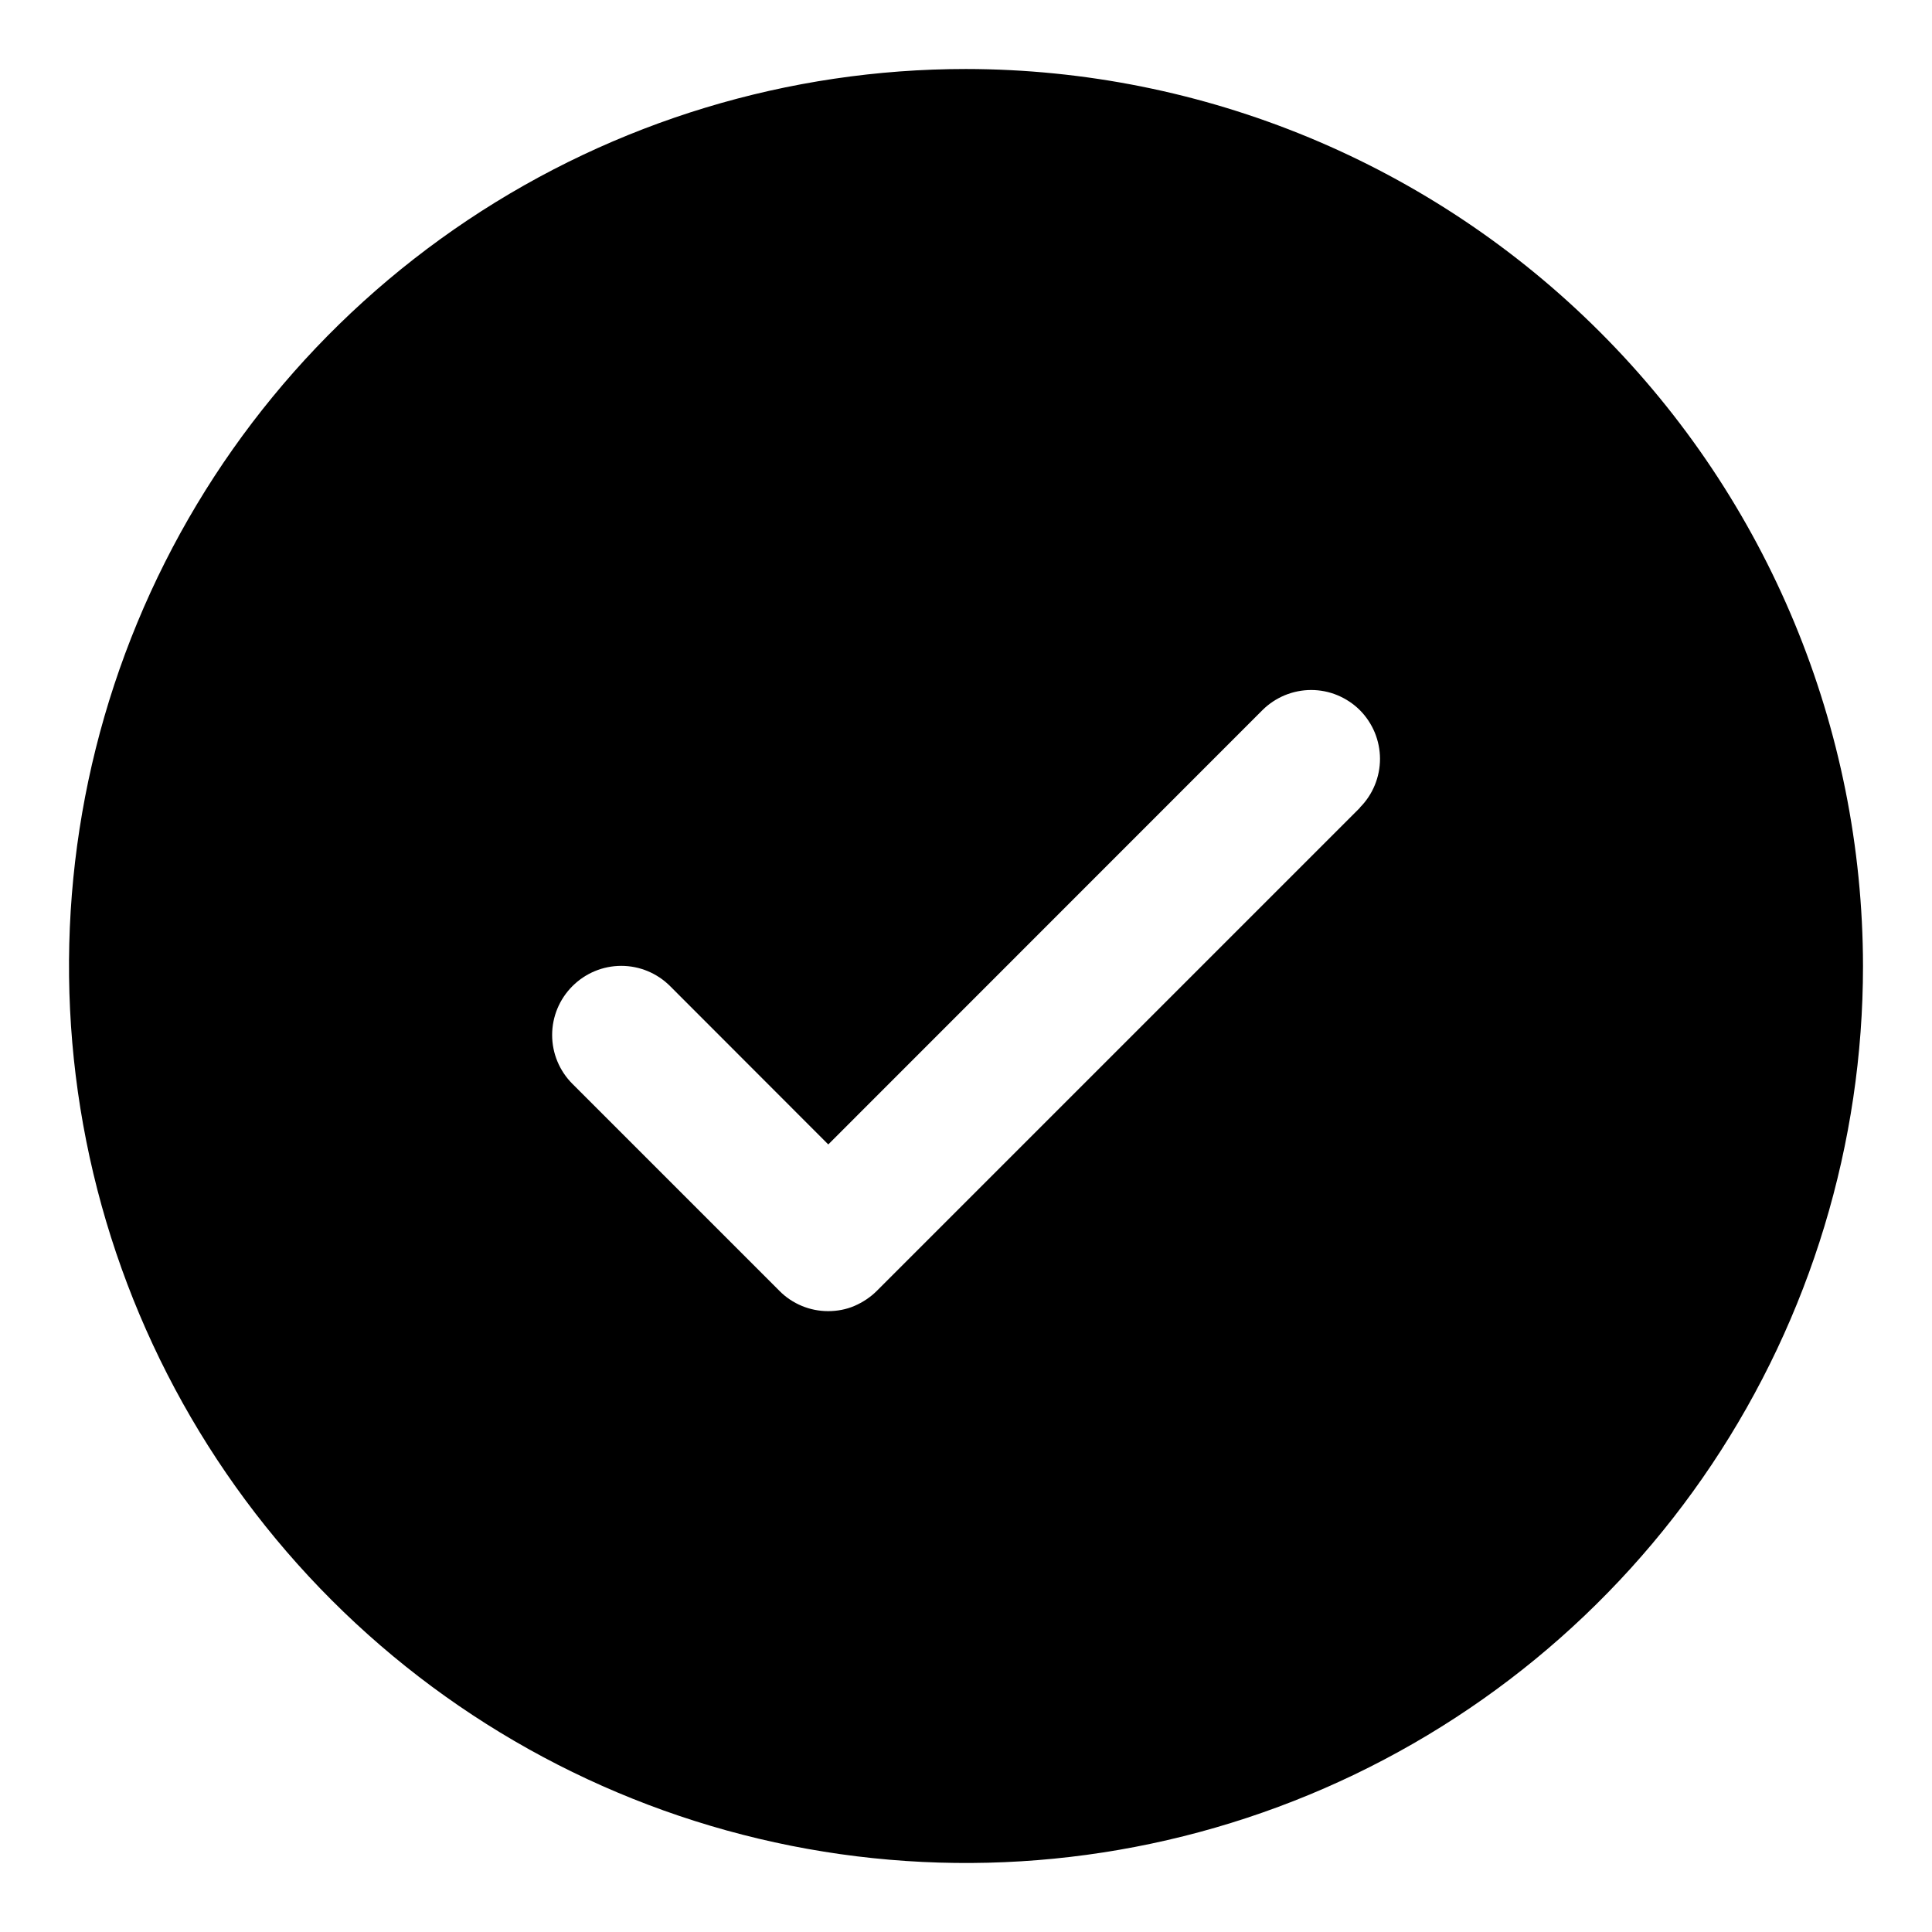
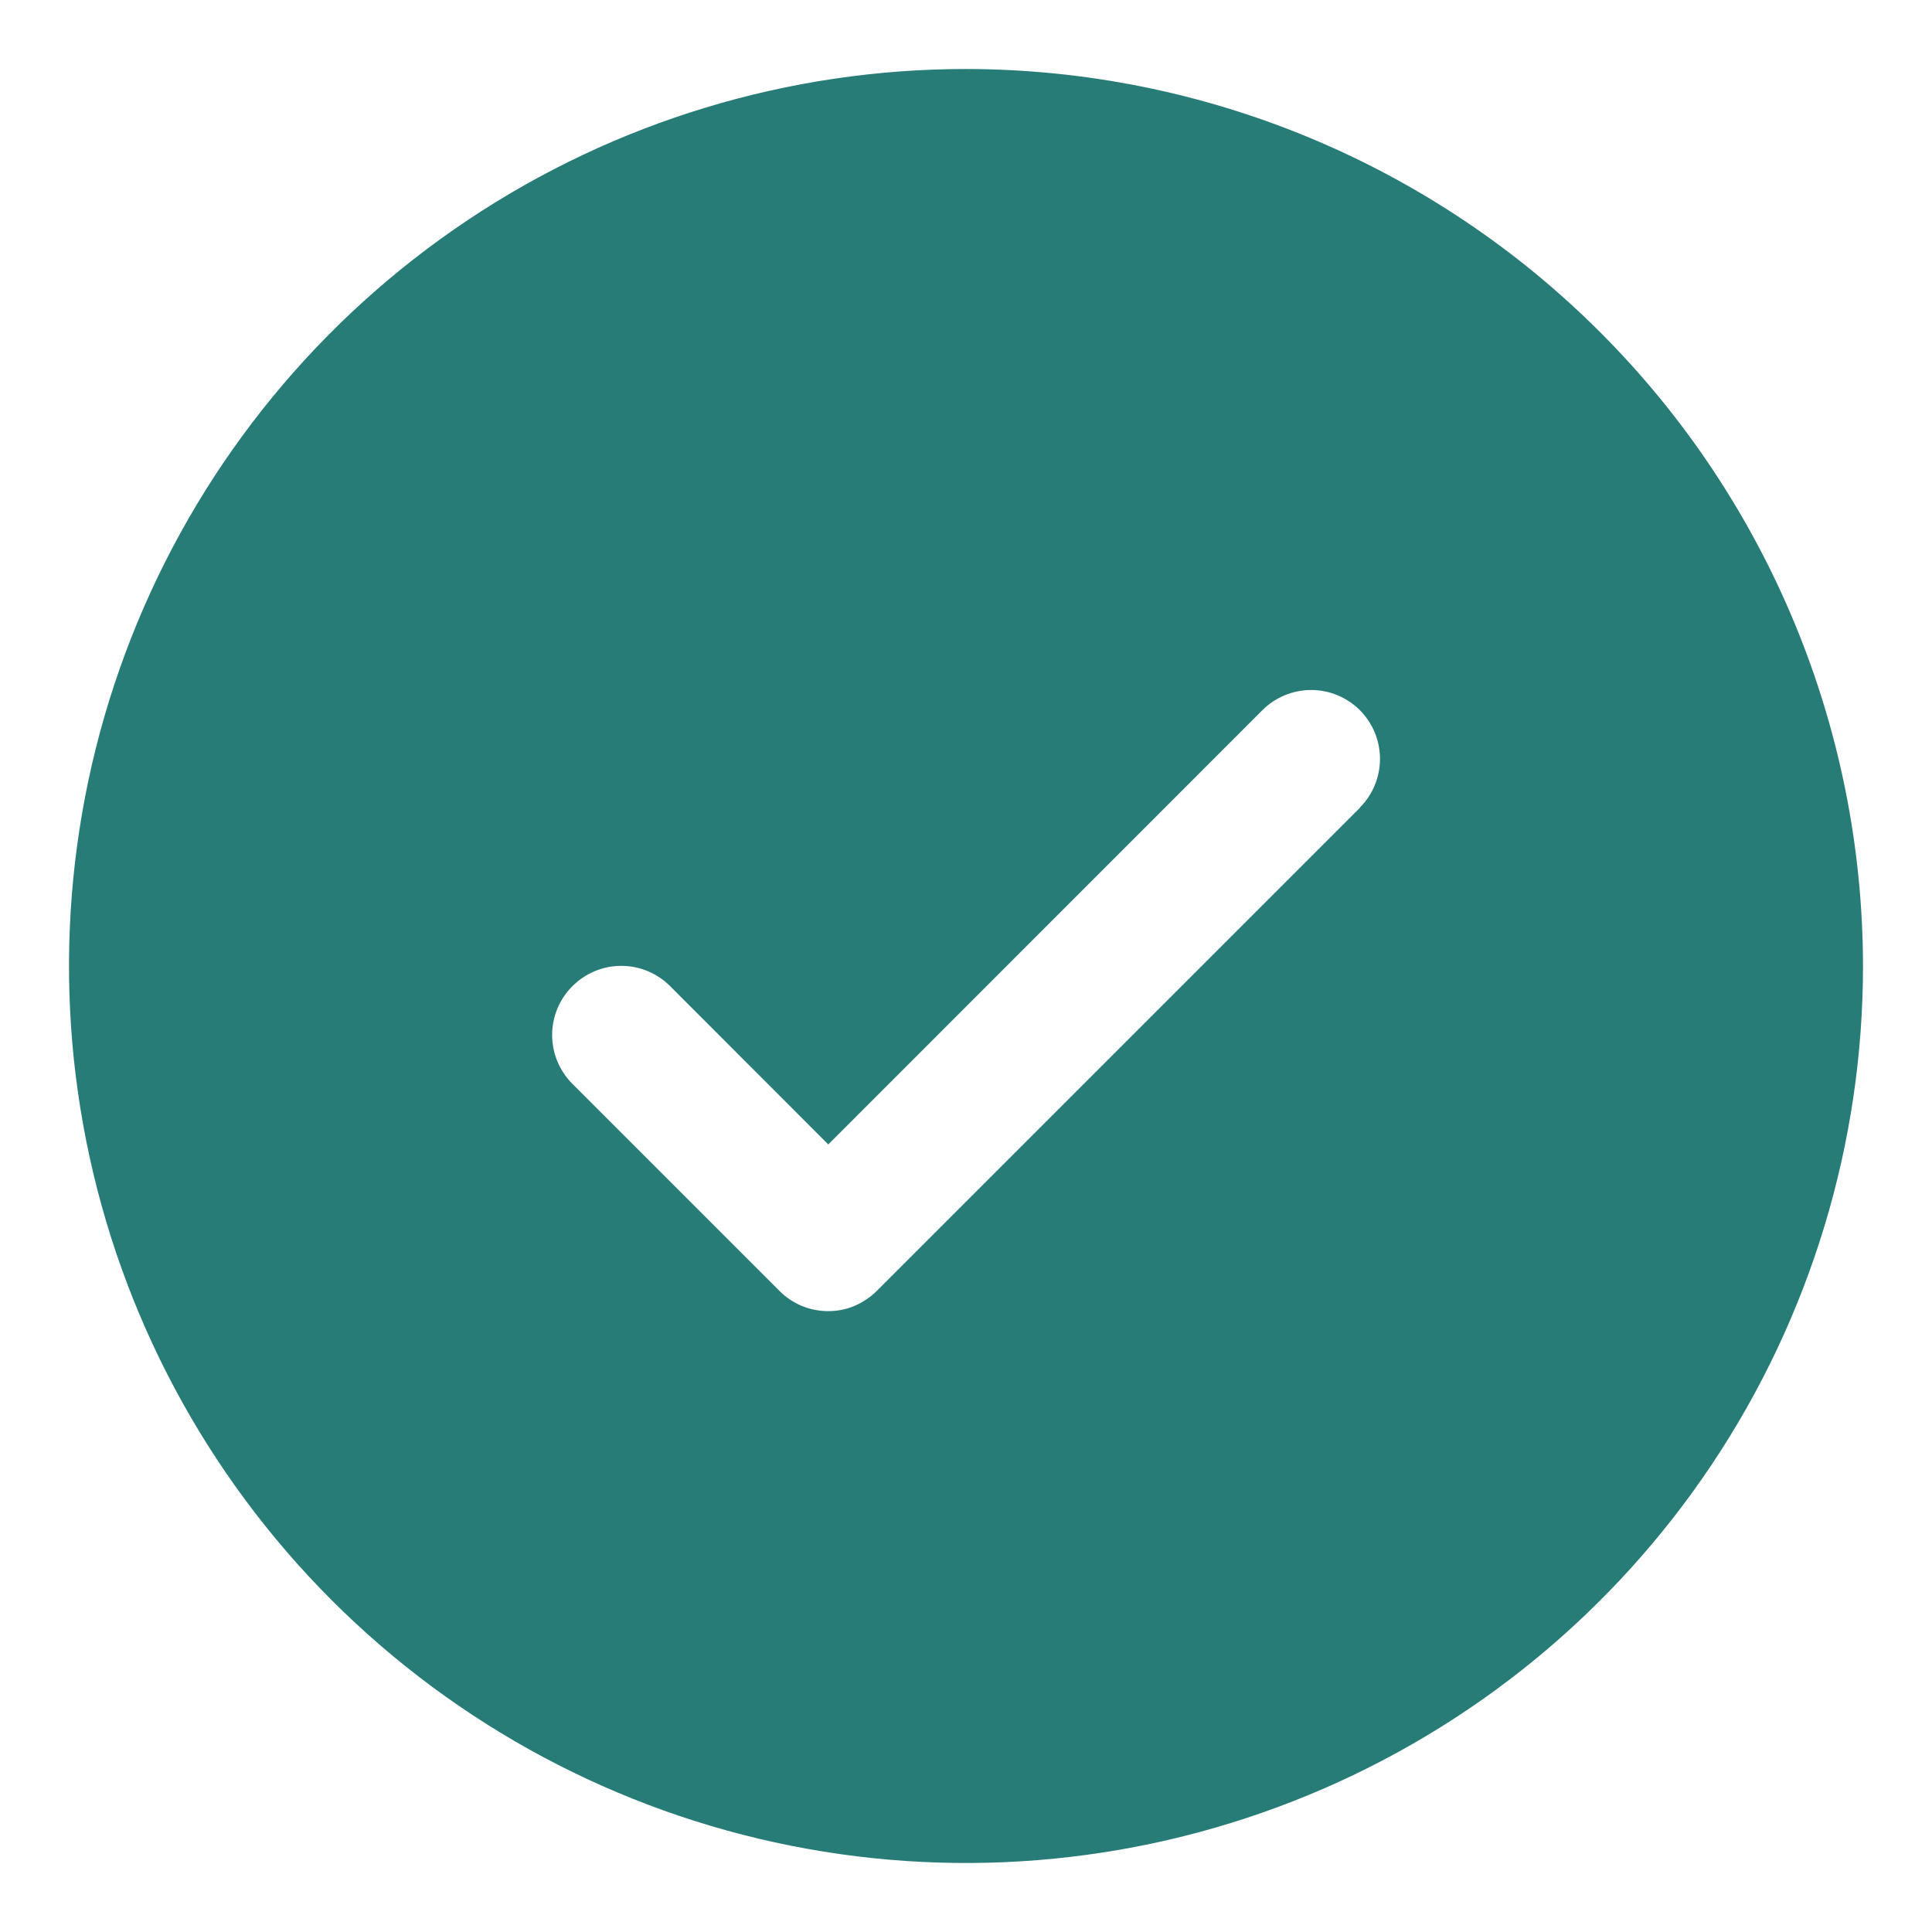
<svg xmlns="http://www.w3.org/2000/svg" fill="none" height="14" viewBox="0 0 14 14" width="14">
-   <path d="m7 .5c-1.286 0-2.542.381-3.611 1.095-1.069.714-1.902 1.729-2.394 2.917-.492 1.188-.621 2.495-.37 3.756.251 1.261.87 2.419 1.779 3.328s2.067 1.528 3.328 1.779c1.261.251 2.568.122 3.756-.37 1.188-.492 2.203-1.325 2.917-2.394.714-1.069 1.095-2.326 1.095-3.611-.002-1.723-.687-3.376-1.906-4.594-1.219-1.219-2.871-1.904-4.594-1.906zm2.854 5.354-3.5 3.5c-.046.046-.102.083-.162.109s-.126.038-.191.038c-.066 0-.131-.013-.191-.038s-.116-.062-.162-.109l-1.5-1.5c-.094-.094-.147-.221-.147-.354s.053-.26.147-.354.221-.147.354-.147.26.053.354.147l1.146 1.147 3.146-3.147c.046-.046.102-.083.162-.108.061-.025.126-.038.191-.038.066 0 .131.013.191.038s.116.062.162.108c.046.046.083.102.108.162.025.061.038.126.038.191s-.013.131-.038.191c-.025.061-.062.116-.108.162z" fill="currentColor" />
+   <path d="m7 .5c-1.286 0-2.542.381-3.611 1.095-1.069.714-1.902 1.729-2.394 2.917-.492 1.188-.621 2.495-.37 3.756.251 1.261.87 2.419 1.779 3.328s2.067 1.528 3.328 1.779c1.261.251 2.568.122 3.756-.37 1.188-.492 2.203-1.325 2.917-2.394.714-1.069 1.095-2.326 1.095-3.611-.002-1.723-.687-3.376-1.906-4.594-1.219-1.219-2.871-1.904-4.594-1.906zm2.854 5.354-3.5 3.5c-.046.046-.102.083-.162.109s-.126.038-.191.038c-.066 0-.131-.013-.191-.038s-.116-.062-.162-.109l-1.5-1.5c-.094-.094-.147-.221-.147-.354s.053-.26.147-.354.221-.147.354-.147.26.053.354.147l1.146 1.147 3.146-3.147c.046-.046.102-.083.162-.108.061-.025.126-.038.191-.038.066 0 .131.013.191.038s.116.062.162.108c.046.046.083.102.108.162.025.061.038.126.038.191s-.013.131-.038.191c-.025.061-.062.116-.108.162z" fill="#277c78" />
</svg>
